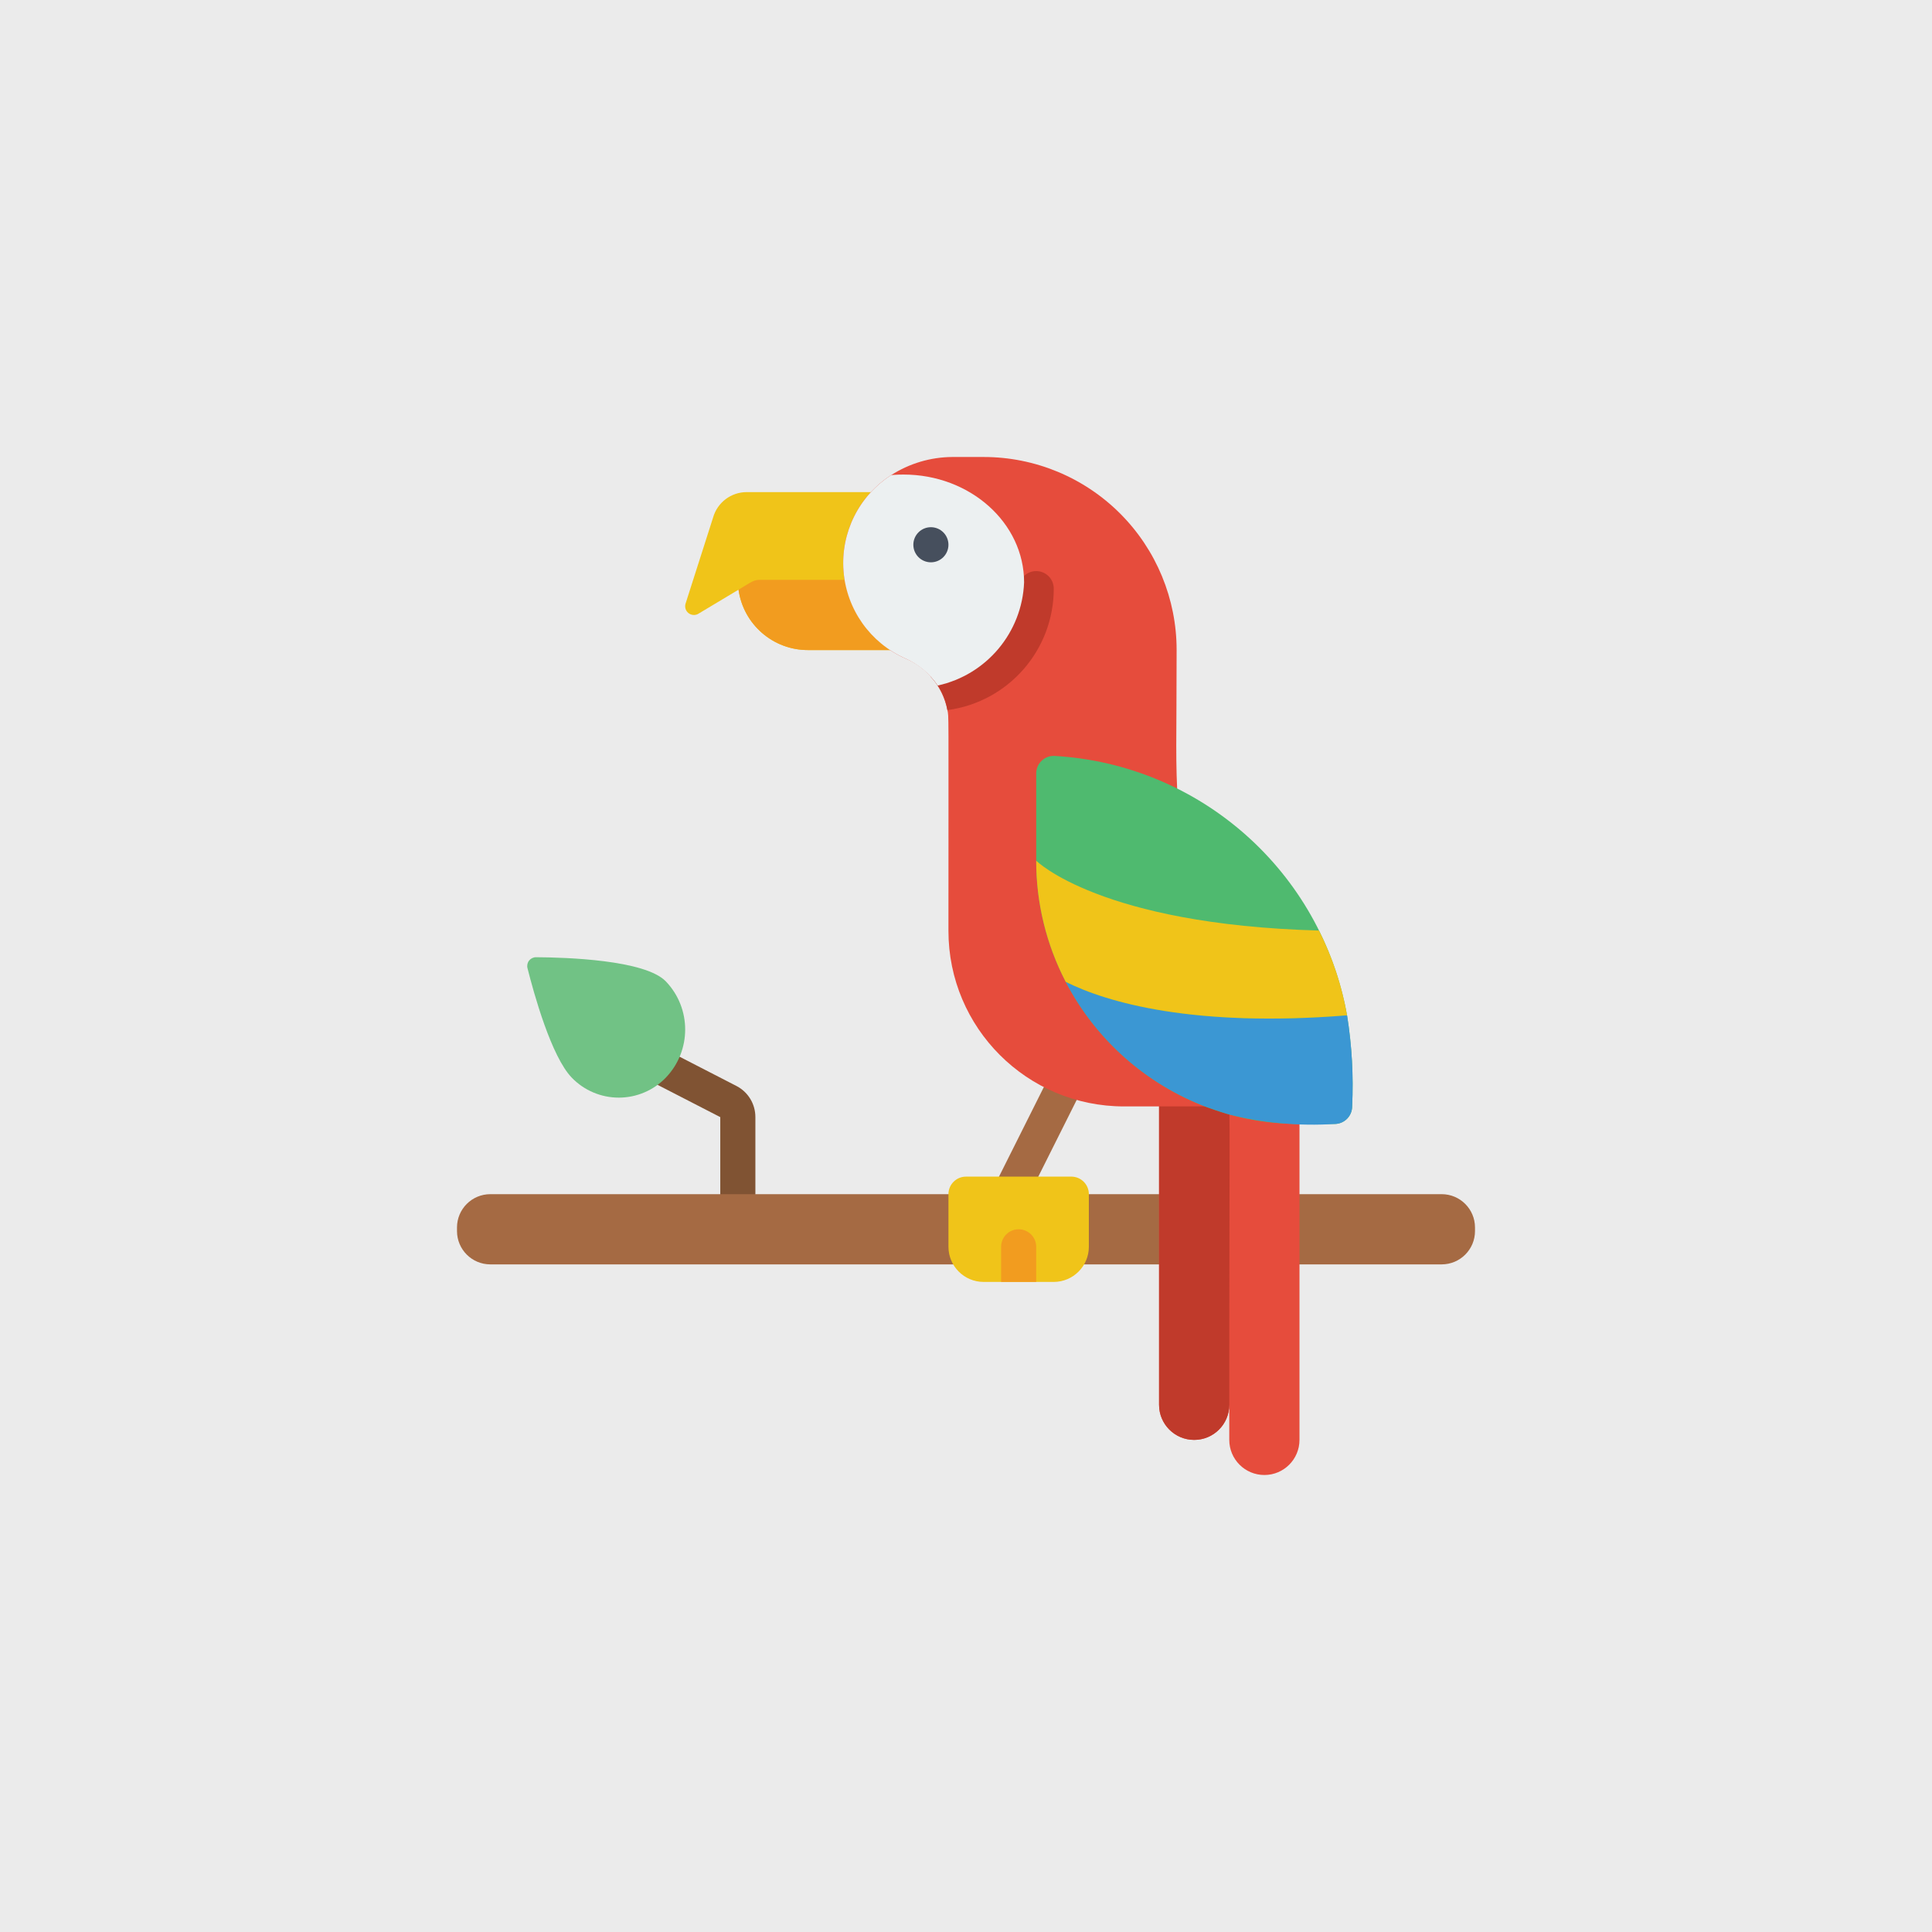
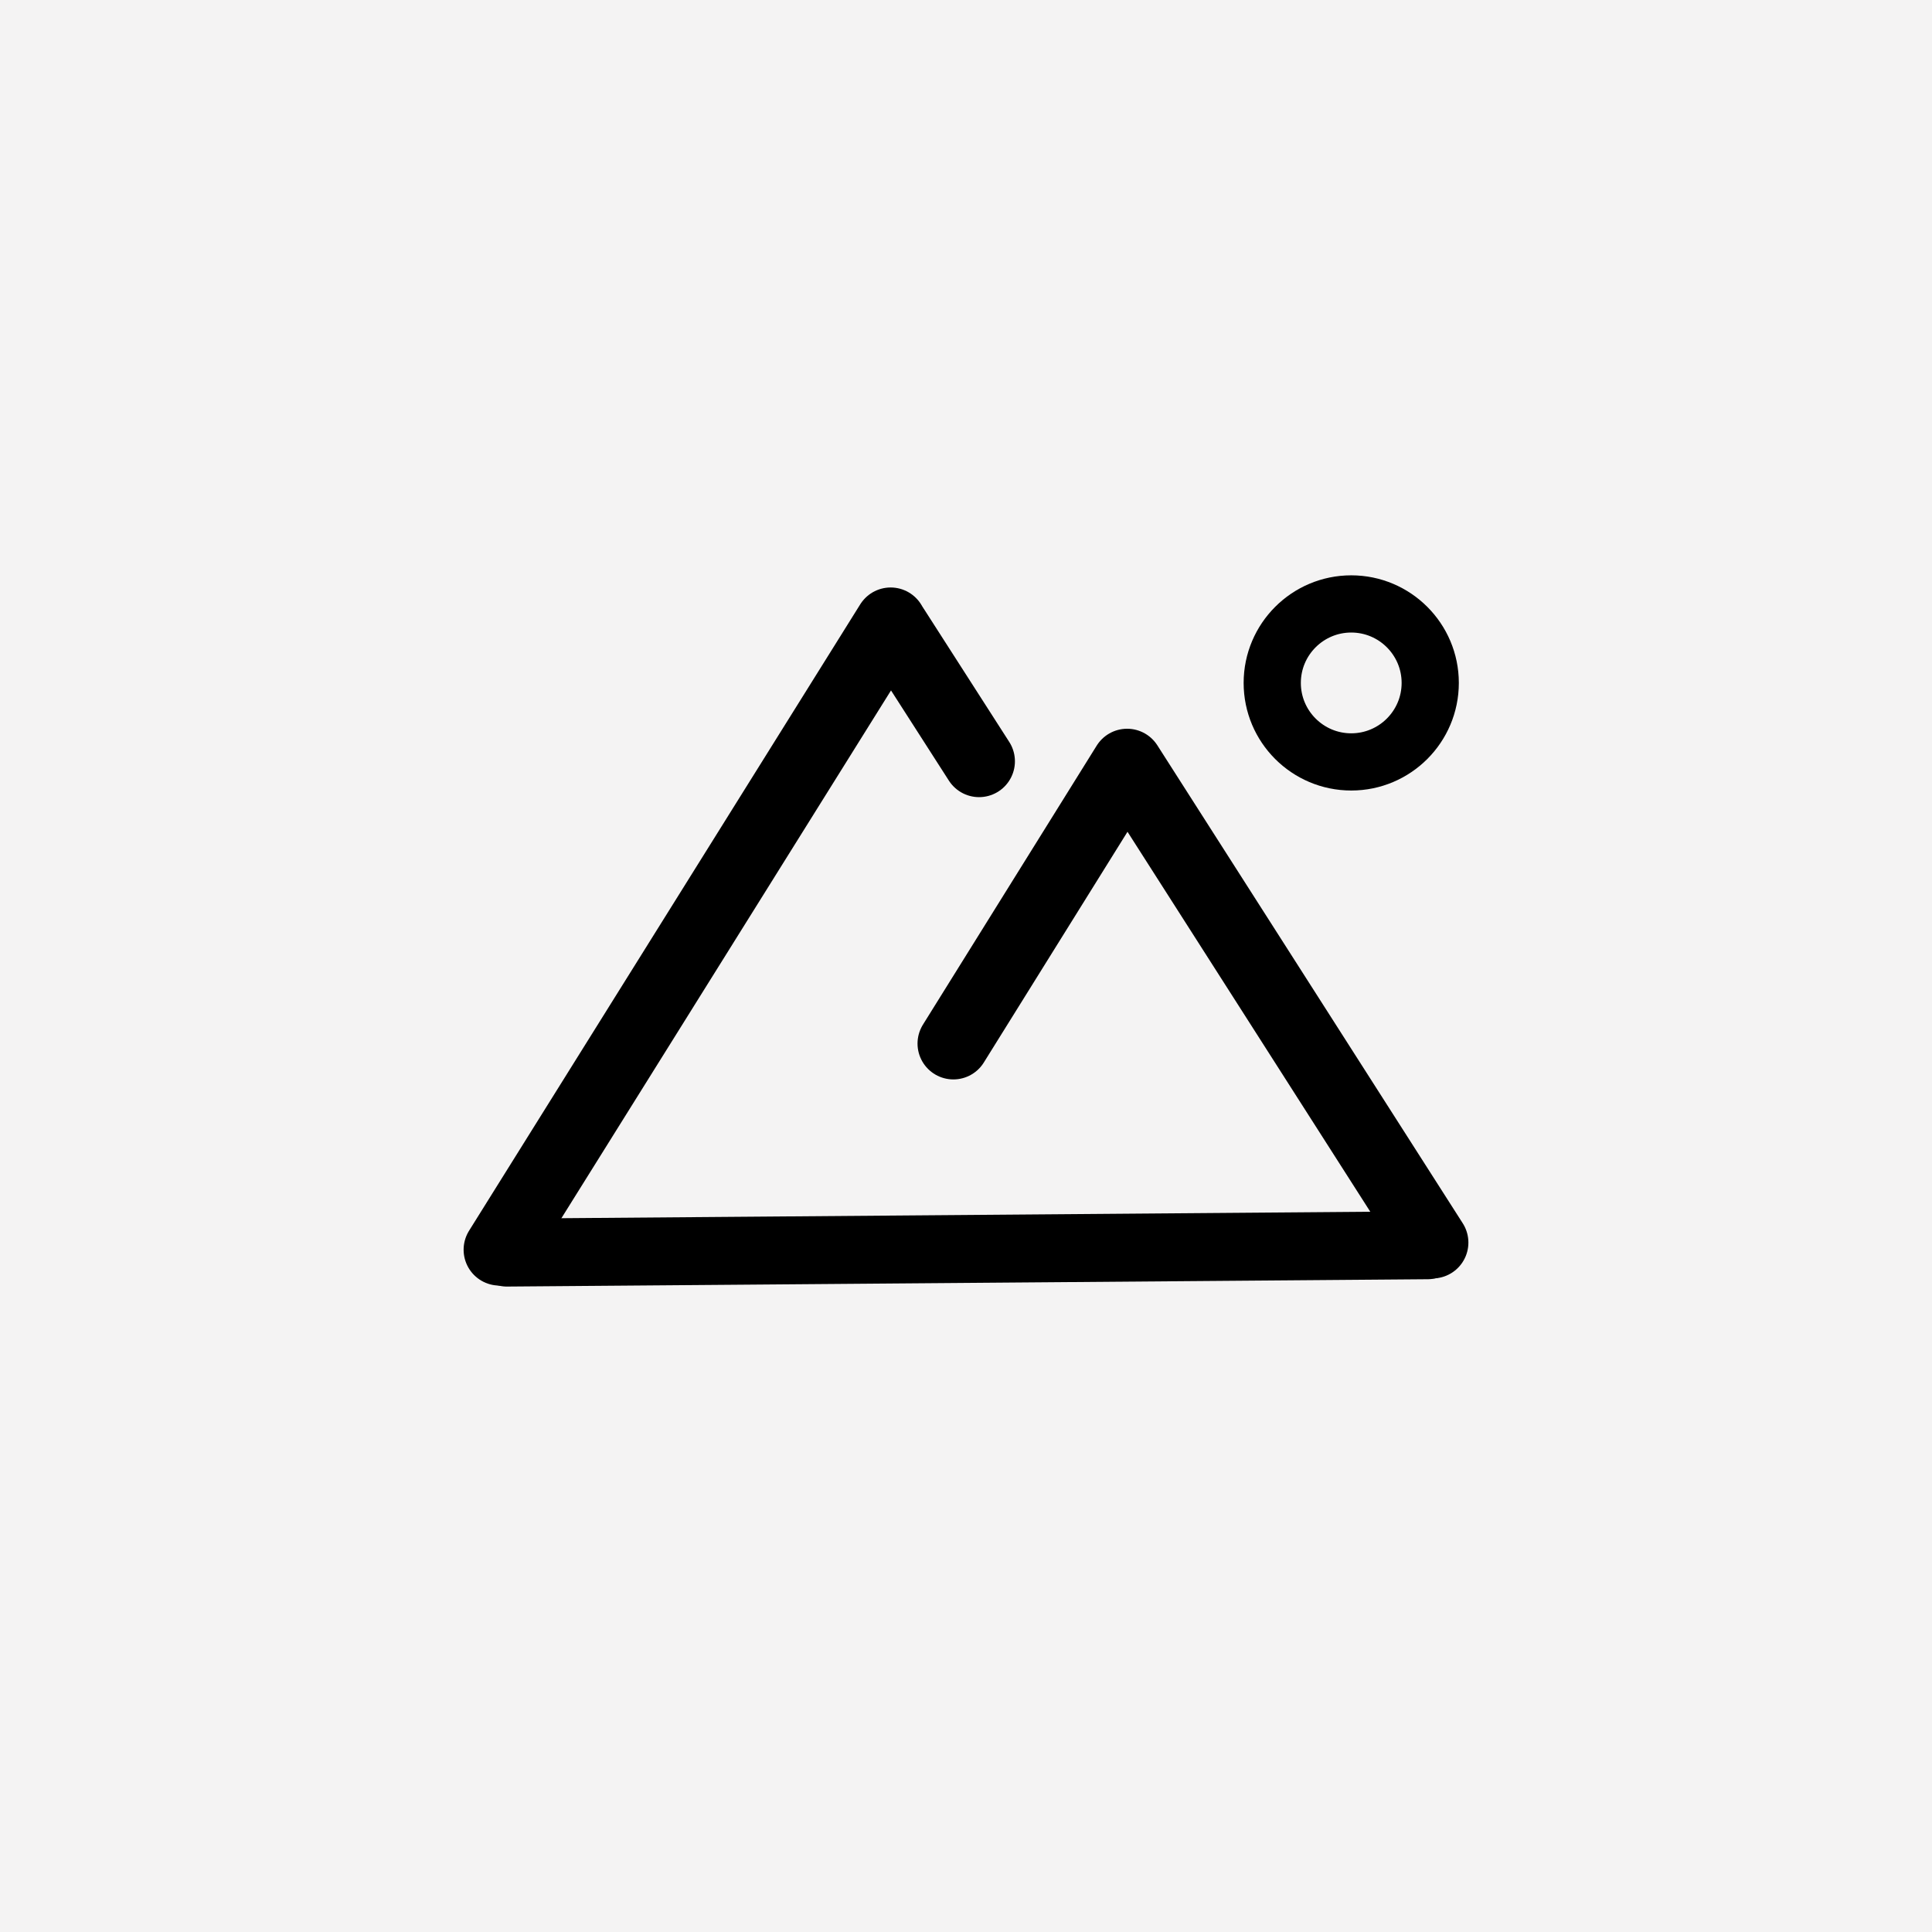
- <svg xmlns="http://www.w3.org/2000/svg" width="100%" height="100%" viewBox="0 0 512 512" version="1.1" xml:space="preserve" style="fill-rule:evenodd;clip-rule:evenodd;stroke-linejoin:round;stroke-miterlimit:2;">
-   <rect x="-1.444" y="-1.961" width="514.882" height="515.548" style="fill:rgb(235,235,235);" />
-   <g id="_026---Parrot" transform="matrix(0.526917,0,0,0.526917,121.109,121.109)">
-     <path id="Shape" d="M141.241,379.586C136.366,379.586 132.414,375.634 132.414,370.759L132.414,332.006L100.838,315.754C97.938,314.367 96.021,311.514 95.833,308.305C95.645,305.096 97.217,302.039 99.936,300.324C102.655,298.609 106.091,298.507 108.906,300.058L140.491,316.31C146.385,319.32 150.088,325.387 150.069,332.006L150.069,370.759C150.069,375.634 146.117,379.586 141.241,379.586Z" style="fill:rgb(128,83,51);fill-rule:nonzero;" />
-     <path id="Shape1" d="M104.995,312.188C98.803,318.589 90.279,322.203 81.373,322.203C72.467,322.203 63.942,318.589 57.75,312.188C47.457,301.594 38.674,269.895 35.452,257.077C35.118,255.752 35.417,254.346 36.262,253.272C37.107,252.197 38.402,251.575 39.768,251.586C54.625,251.666 94.499,252.893 104.995,263.698C118.014,277.24 118.014,298.646 104.995,312.188Z" style="fill:rgb(113,194,133);fill-rule:nonzero;" />
-     <path id="Shape2" d="M208.154,17.655L145.743,17.655C137.864,17.643 130.938,22.873 128.794,30.455L114.935,73.799C114.441,75.478 114.986,77.291 116.325,78.42C117.664,79.548 119.543,79.778 121.114,79.007L141.594,66.737C144.028,84.168 158.951,97.131 176.552,97.103L218.041,97.103L208.154,17.655Z" style="fill:rgb(240,196,25);fill-rule:nonzero;" />
-     <path id="Rectangle-path" d="M512,387.512C512,378.266 504.493,370.759 495.247,370.759L16.753,370.759C7.507,370.759 0,378.266 0,387.512L0,389.316C0,398.562 7.507,406.069 16.753,406.069L495.247,406.069C504.493,406.069 512,398.562 512,389.316L512,387.512Z" style="fill:rgb(165,106,67);" />
-     <path id="Shape3" d="M388.414,326.268C388.414,320.671 388.82,322.048 386.913,321.412C372.93,316.751 380.628,317.793 353.103,317.793L353.103,476.69C353.103,486.44 361.008,494.345 370.759,494.345C380.509,494.345 388.414,486.44 388.414,476.69L388.414,494.345C388.414,504.096 396.318,512 406.069,512C415.82,512 423.724,504.096 423.724,494.345L423.724,331.034C411.793,331.04 399.916,329.437 388.414,326.268Z" style="fill:rgb(230,76,60);fill-rule:nonzero;" />
-     <path id="Shape4" d="M388.414,476.69C388.414,486.44 380.509,494.345 370.759,494.345C361.008,494.345 353.103,486.44 353.103,476.69L353.103,317.793C380.646,317.793 372.868,316.734 386.913,321.412C389.297,322.207 388.414,311.879 388.414,476.69Z" style="fill:rgb(192,58,43);fill-rule:nonzero;" />
-     <path id="Shape5" d="M275.209,376.444C273.114,375.396 271.522,373.56 270.782,371.338C270.042,369.116 270.215,366.691 271.263,364.597L298.628,309.954C300.822,305.596 306.134,303.841 310.493,306.035C314.851,308.229 316.606,313.54 314.412,317.899L287.047,372.542C284.85,376.882 279.556,378.627 275.209,376.444Z" style="fill:rgb(165,106,67);fill-rule:nonzero;" />
-     <path id="Shape6" d="M317.793,370.759L317.793,397.241C317.764,406.98 309.877,414.867 300.138,414.897L264.828,414.897C255.089,414.867 247.201,406.98 247.172,397.241L247.172,370.759C247.172,365.883 251.125,361.931 256,361.931L308.966,361.931C313.841,361.931 317.793,365.883 317.793,370.759Z" style="fill:rgb(240,196,25);fill-rule:nonzero;" />
-     <path id="Shape7" d="M376.143,326.621L335.448,326.621C286.695,326.621 247.172,287.098 247.172,238.345C247.172,122.827 247.393,131.249 246.643,127.294C244.364,115.672 236.456,105.944 225.545,101.341C207.858,93.529 195.893,76.631 194.399,57.354C192.905,38.076 202.123,19.537 218.394,9.092C227.544,3.234 238.163,0.082 249.026,0L264.828,0C290.585,-0.014 315.292,10.212 333.506,28.425C351.719,46.639 361.945,71.346 361.931,97.103C361.931,189.793 359.106,134.833 376.143,326.621Z" style="fill:rgb(230,76,60);fill-rule:nonzero;" />
-     <path id="Shape8" d="M300.138,66.207C300.157,97.107 277.275,123.236 246.643,127.294C245.593,120.9 242.604,114.983 238.08,110.345C249.832,110.415 261.127,105.796 269.462,97.511C277.796,89.226 282.483,77.959 282.483,66.207C282.483,61.332 286.435,57.379 291.31,57.379C296.186,57.379 300.138,61.332 300.138,66.207Z" style="fill:rgb(192,58,43);fill-rule:nonzero;" />
-     <path id="Shape9" d="M218.041,97.103L176.552,97.103C158.951,97.131 144.028,84.168 141.594,66.737C148.074,62.852 149.23,61.793 152.188,61.793L195.001,61.793C197.426,76.259 205.777,89.057 218.041,97.103Z" style="fill:rgb(242,156,31);fill-rule:nonzero;" />
-     <path id="Shape10" d="M291.31,397.241L291.31,414.897L273.655,414.897L273.655,397.241C273.655,392.366 277.607,388.414 282.483,388.414C287.358,388.414 291.31,392.366 291.31,397.241Z" style="fill:rgb(242,156,31);fill-rule:nonzero;" />
-     <path id="Shape11" d="M285.219,63.029C284.239,88.198 266.389,109.531 241.788,114.935C237.733,108.99 232.111,104.285 225.545,101.341C207.858,93.529 195.893,76.631 194.399,57.354C192.905,38.076 202.123,19.537 218.394,9.092C219.277,9.092 220.495,8.828 224.574,8.828C258.03,8.828 285.219,33.103 285.219,63.029Z" style="fill:rgb(236,240,241);fill-rule:nonzero;" />
-     <circle id="Oval" cx="238.345" cy="44.138" r="8.828" style="fill:rgb(70,79,93);" />
-     <path id="Shape12" d="M447.647,280.806C434.663,208.486 373.759,154.52 300.403,150.334C298.016,150.262 295.702,151.16 293.989,152.824C292.276,154.487 291.309,156.774 291.31,159.161L291.31,203.034C291.354,276.146 350.612,335.404 423.724,335.448L441.379,335.448C446.255,335.448 450.207,331.496 450.207,326.621C450.937,311.302 450.079,295.948 447.647,280.806Z" style="fill:rgb(79,186,111);fill-rule:nonzero;" />
-     <path id="Shape13" d="M450.207,326.621C450.207,331.496 446.255,335.448 441.379,335.448C423.584,336.592 405.719,334.984 388.414,330.681C388.173,330.608 387.937,330.519 387.708,330.417C387.435,330.4 387.167,330.341 386.913,330.24L377.114,326.974C346.504,315.418 321.233,292.975 306.141,263.945C326.886,274.361 370.582,286.985 447.647,280.806C450.082,295.948 450.94,311.302 450.207,326.621Z" style="fill:rgb(59,151,211);fill-rule:nonzero;" />
-     <path id="Shape14" d="M447.647,280.806C370.582,286.985 326.886,274.361 306.141,263.945C296.373,245.129 291.286,224.235 291.31,203.034C291.31,203.034 323.443,235.167 433.523,238.168C440.311,251.605 445.071,265.973 447.647,280.806Z" style="fill:rgb(240,196,25);fill-rule:nonzero;" />
-   </g>
+ <svg xmlns="http://www.w3.org/2000/svg" viewBox="0 0 256 256" xml:space="preserve" style="fill-rule:evenodd;clip-rule:evenodd;stroke-linecap:round;stroke-linejoin:round;stroke-miterlimit:1.5">
+   <path style="fill:none" d="M-251.73-222.167h759.459v700.335H-251.73z" />
+   <path style="fill:#f4f3f3" d="M0 0h256v256H0z" />
+   <path d="m118.015 82.594-51.834 83.001" style="fill:none;stroke:#000;stroke-width:9.5px" />
+   <path d="m189.159 165.005-122.002.971" style="fill:none;stroke:#000;stroke-width:9px" />
+   <path d="m149.349 101.312 40.47 63.336M149.349 101.312l-23.022 36.967M118.501 83.369l11.232 17.506" style="fill:none;stroke:#000;stroke-width:9.5px" />
+   <path d="M179.046 80.024c5.777 0 10.467 4.69 10.467 10.467s-4.69 10.467-10.467 10.467-10.467-4.69-10.467-10.467 4.69-10.467 10.467-10.467Zm0 0c5.777 0 10.467 4.69 10.467 10.467s-4.69 10.467-10.467 10.467-10.467-4.69-10.467-10.467 4.69-10.467 10.467-10.467Z" style="stroke:#000;stroke-width:7.58px" />
</svg>
